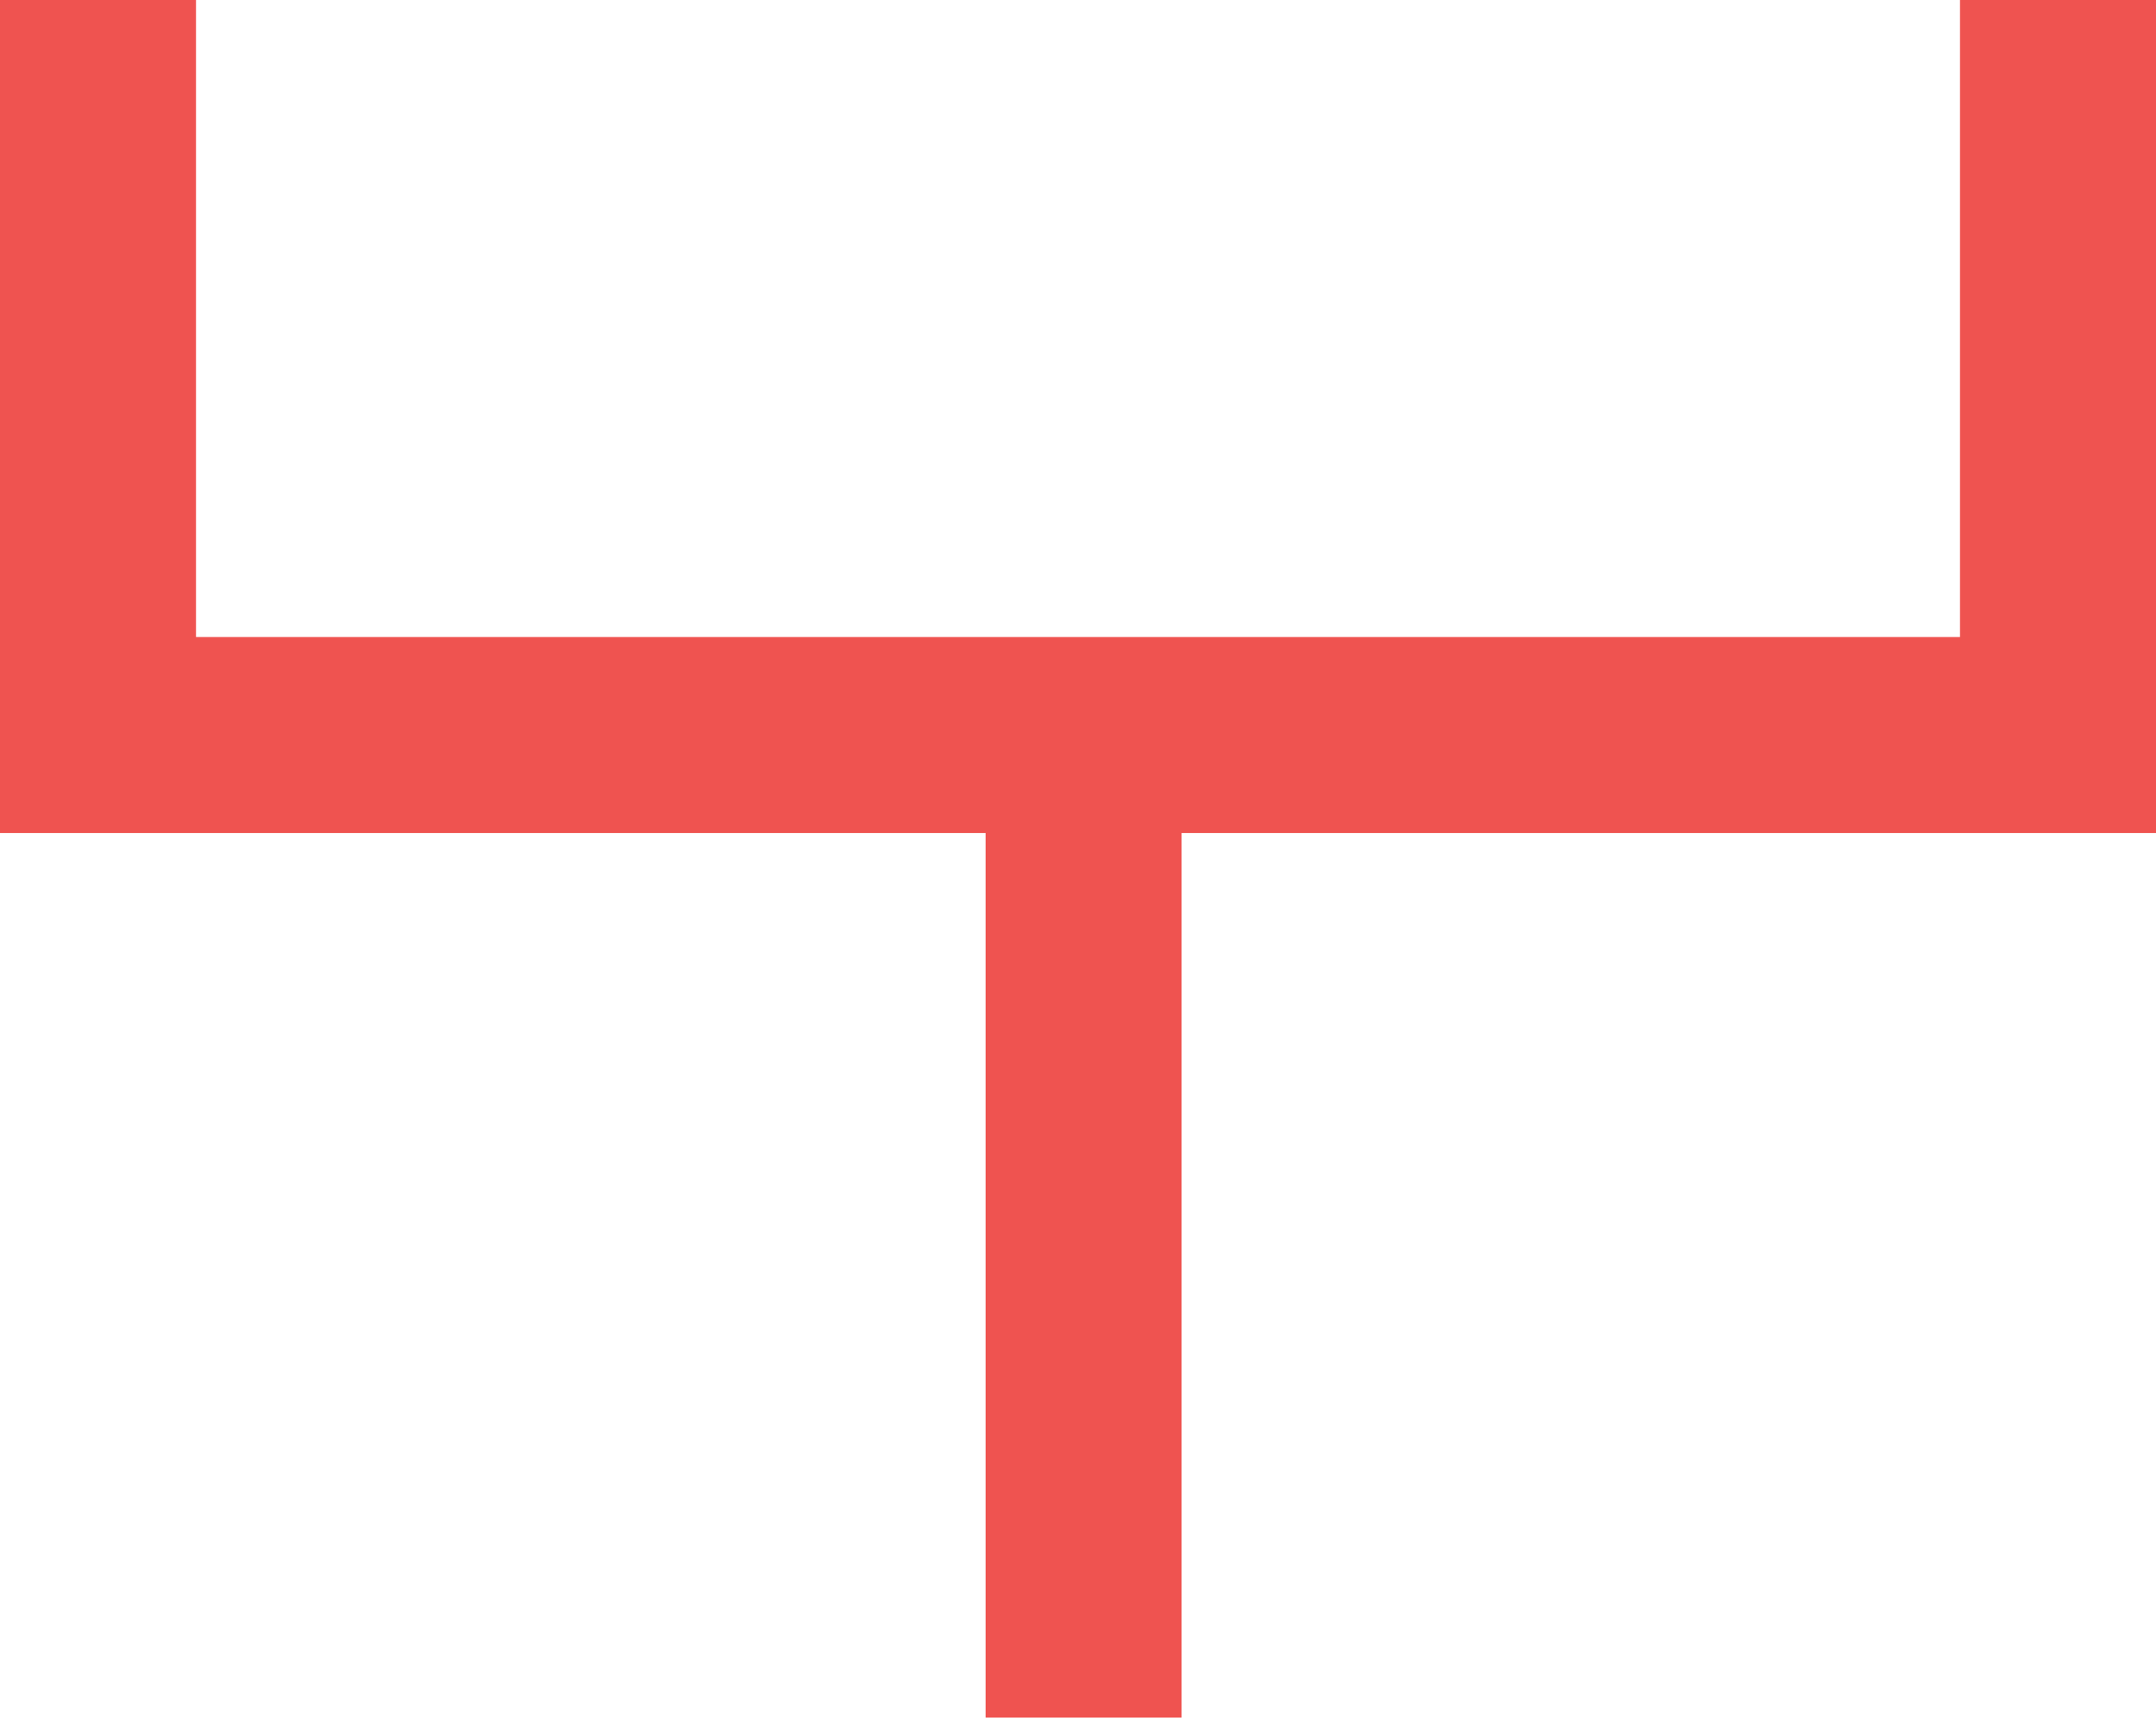
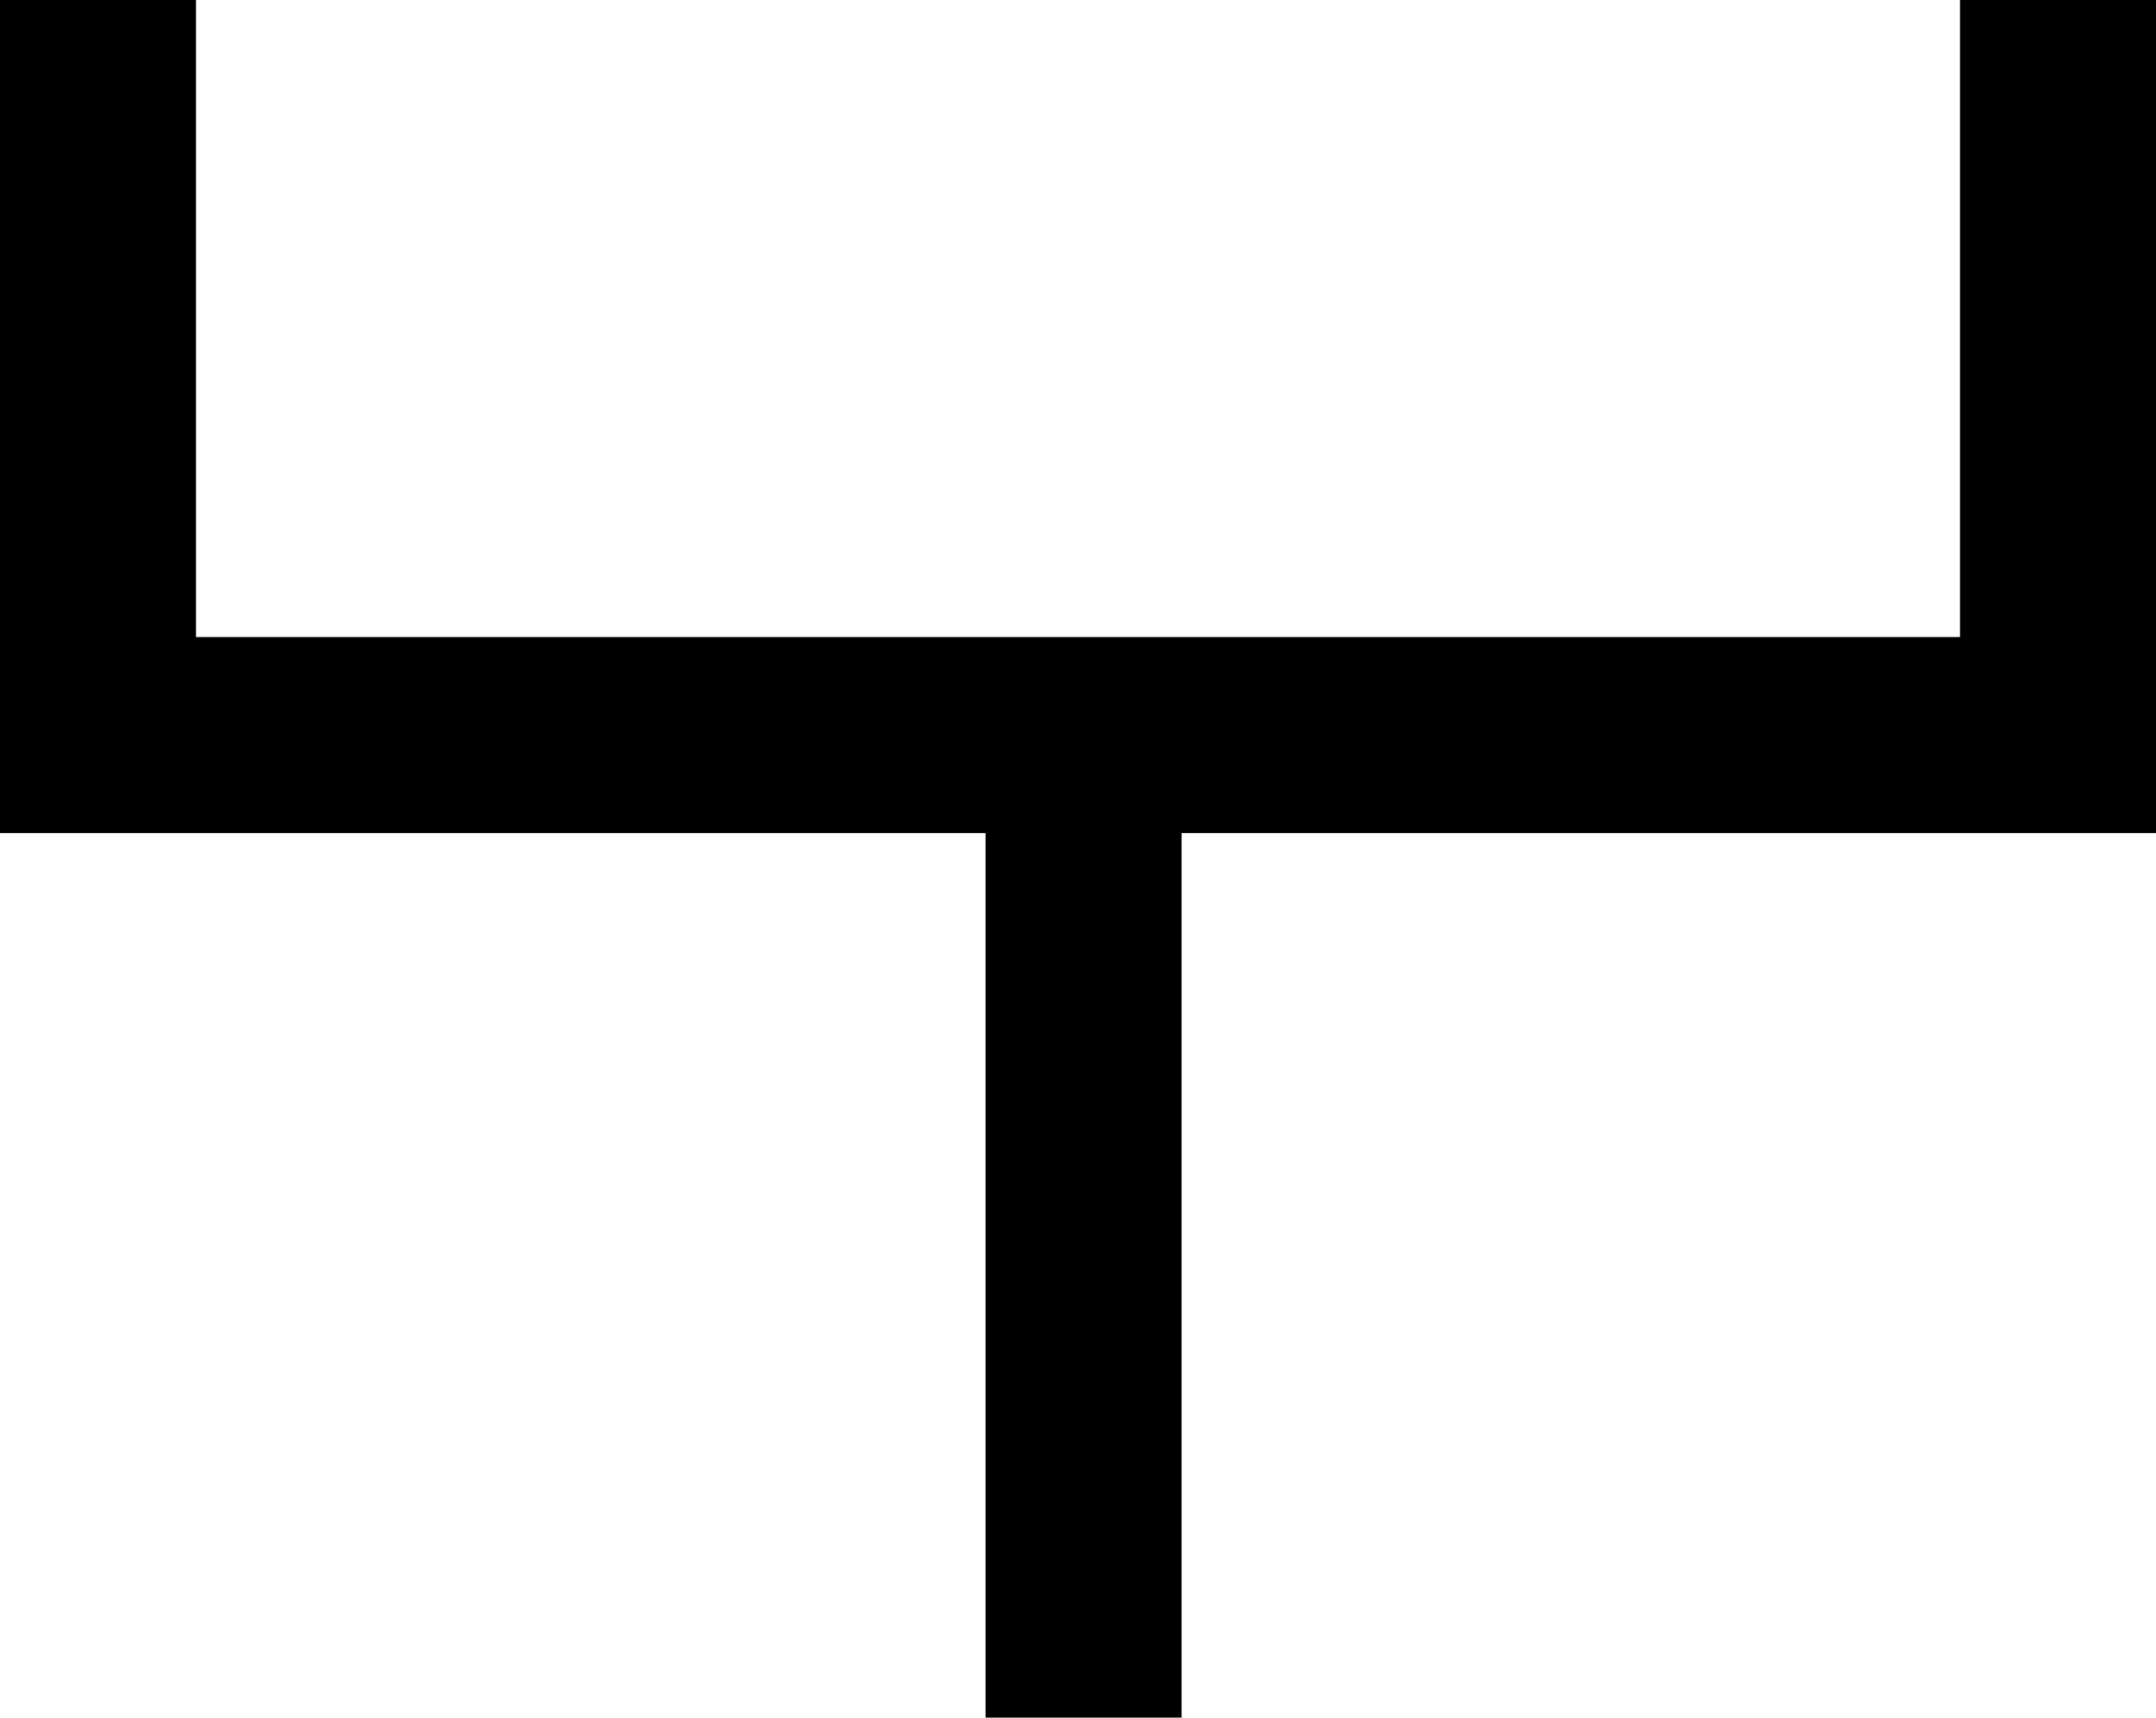
- <svg xmlns="http://www.w3.org/2000/svg" version="1.1" id="svg4143" viewBox="0 0 44 35.051" height="35.051" width="44">
+ <svg xmlns="http://www.w3.org/2000/svg" width="44" height="35.051" viewBox="0 0 44 35.051" id="svg4143" version="1.1">
  <defs id="defs4145" />
-   <text xml:space="preserve" style="font-style:normal;font-weight:normal;font-size:40px;line-height:125%;font-family:sans-serif;letter-spacing:0px;word-spacing:0px;fill:#000000;fill-opacity:1;stroke:none;stroke-width:1px;stroke-linecap:butt;stroke-linejoin:miter;stroke-opacity:1" x="412" y="-1.535" id="text4865">
-     <tspan id="tspan4867" x="412" y="-1.535" />
+   <text id="text4865" y="-1.535" x="412" style="font-style:normal;font-weight:normal;font-size:40px;line-height:125%;font-family:sans-serif;letter-spacing:0px;word-spacing:0px;fill:#000000;fill-opacity:1;stroke:none;stroke-width:1px;stroke-linecap:butt;stroke-linejoin:miter;stroke-opacity:1" xml:space="preserve">
+     <tspan y="-1.535" x="412" id="tspan4867" />
  </text>
-   <path id="path4893" d="m 22.114,35.051 0,-20" style="color:#000000;clip-rule:nonzero;display:inline;overflow:visible;visibility:visible;opacity:1;isolation:auto;mix-blend-mode:normal;color-interpolation:sRGB;color-interpolation-filters:linearRGB;solid-color:#000000;solid-opacity:1;fill:none;fill-opacity:1;fill-rule:evenodd;stroke:#ef5350;stroke-width:4;stroke-linecap:butt;stroke-linejoin:miter;stroke-miterlimit:4;stroke-dasharray:none;stroke-dashoffset:0;stroke-opacity:1;color-rendering:auto;image-rendering:auto;shape-rendering:auto;text-rendering:auto;enable-background:accumulate" />
-   <path style="fill:none;fill-rule:evenodd;stroke:#ef5350;stroke-width:4;stroke-linecap:butt;stroke-linejoin:miter;stroke-miterlimit:4;stroke-dasharray:none;stroke-opacity:1" d="m 2,0 0,15 40,0 0,-15" id="path4374" />
+   <path style="color:#000000;clip-rule:nonzero;display:inline;overflow:visible;visibility:visible;opacity:1;isolation:auto;mix-blend-mode:normal;color-interpolation:sRGB;color-interpolation-filters:linearRGB;solid-color:#000000;solid-opacity:1;fill:none;fill-opacity:1;fill-rule:evenodd;stroke:#000000;stroke-width:4;stroke-linecap:butt;stroke-linejoin:miter;stroke-miterlimit:4;stroke-dasharray:none;stroke-dashoffset:0;stroke-opacity:1;color-rendering:auto;image-rendering:auto;shape-rendering:auto;text-rendering:auto;enable-background:accumulate" d="m 22.114,35.051 0,-20" id="path4893" />
+   <path id="path4374" d="m 2,0 0,15 40,0 0,-15" style="fill:none;fill-rule:evenodd;stroke:#000000;stroke-width:4;stroke-linecap:butt;stroke-linejoin:miter;stroke-miterlimit:4;stroke-dasharray:none;stroke-opacity:1" />
</svg>
